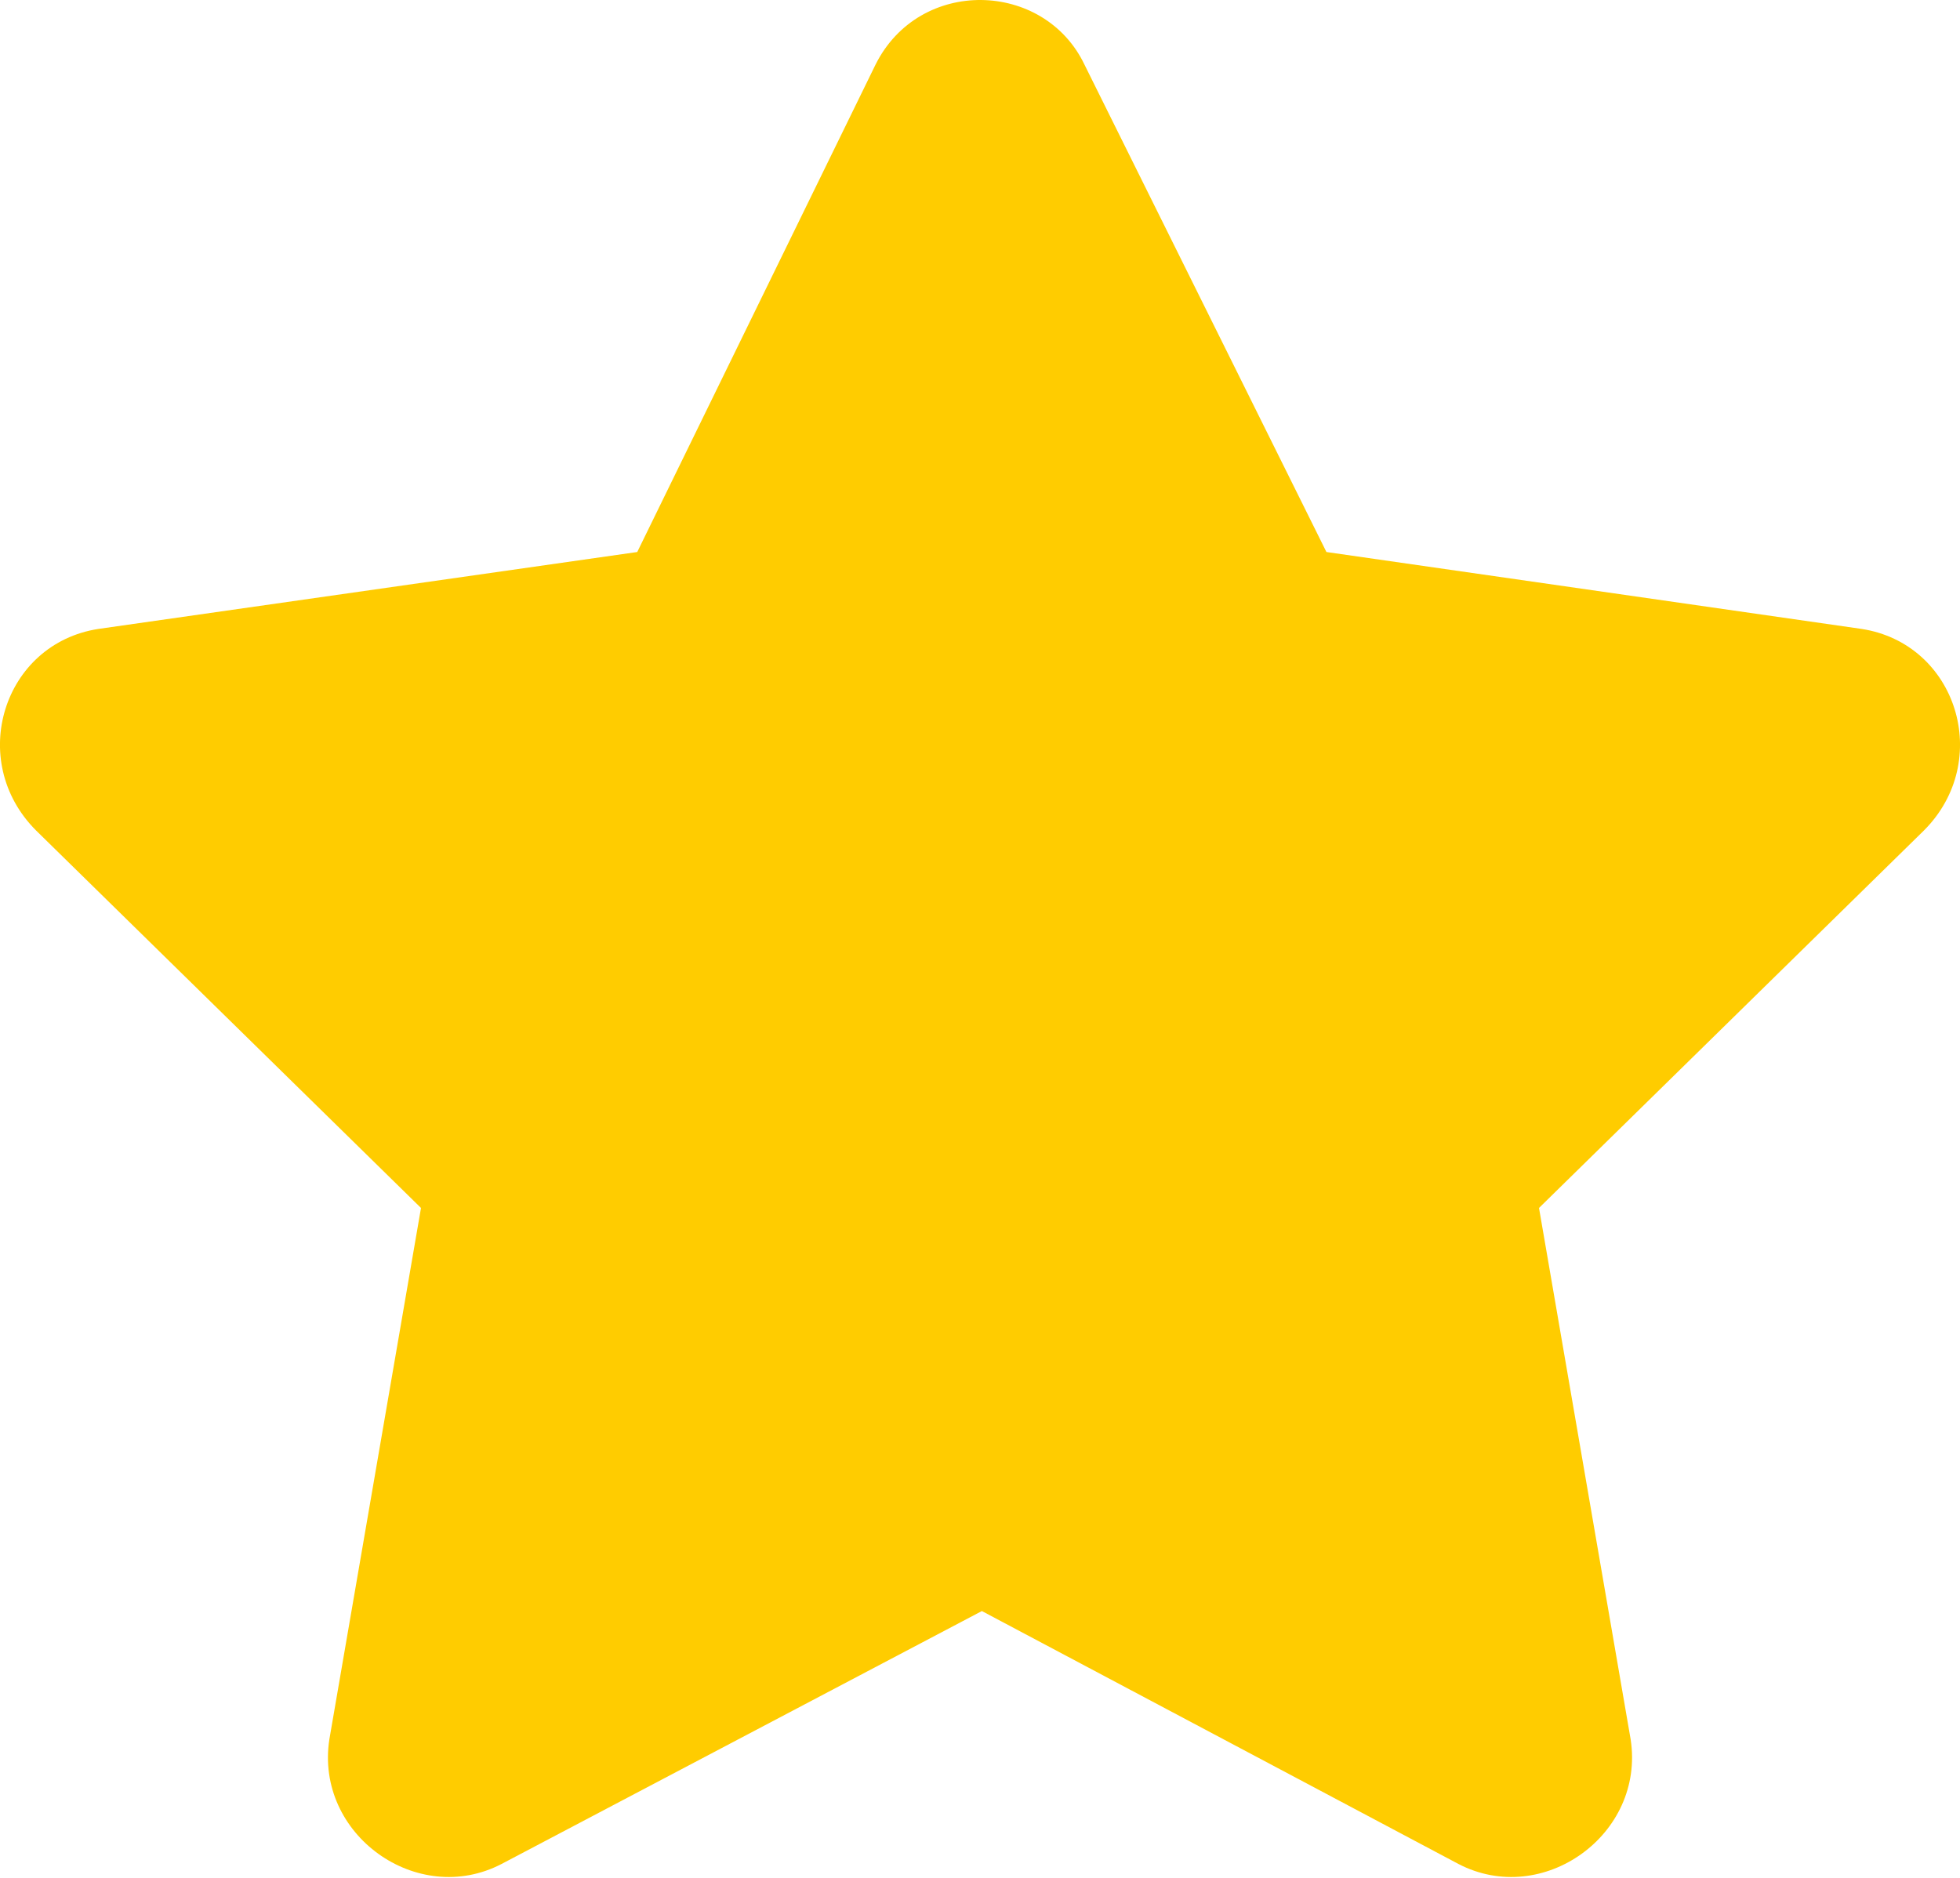
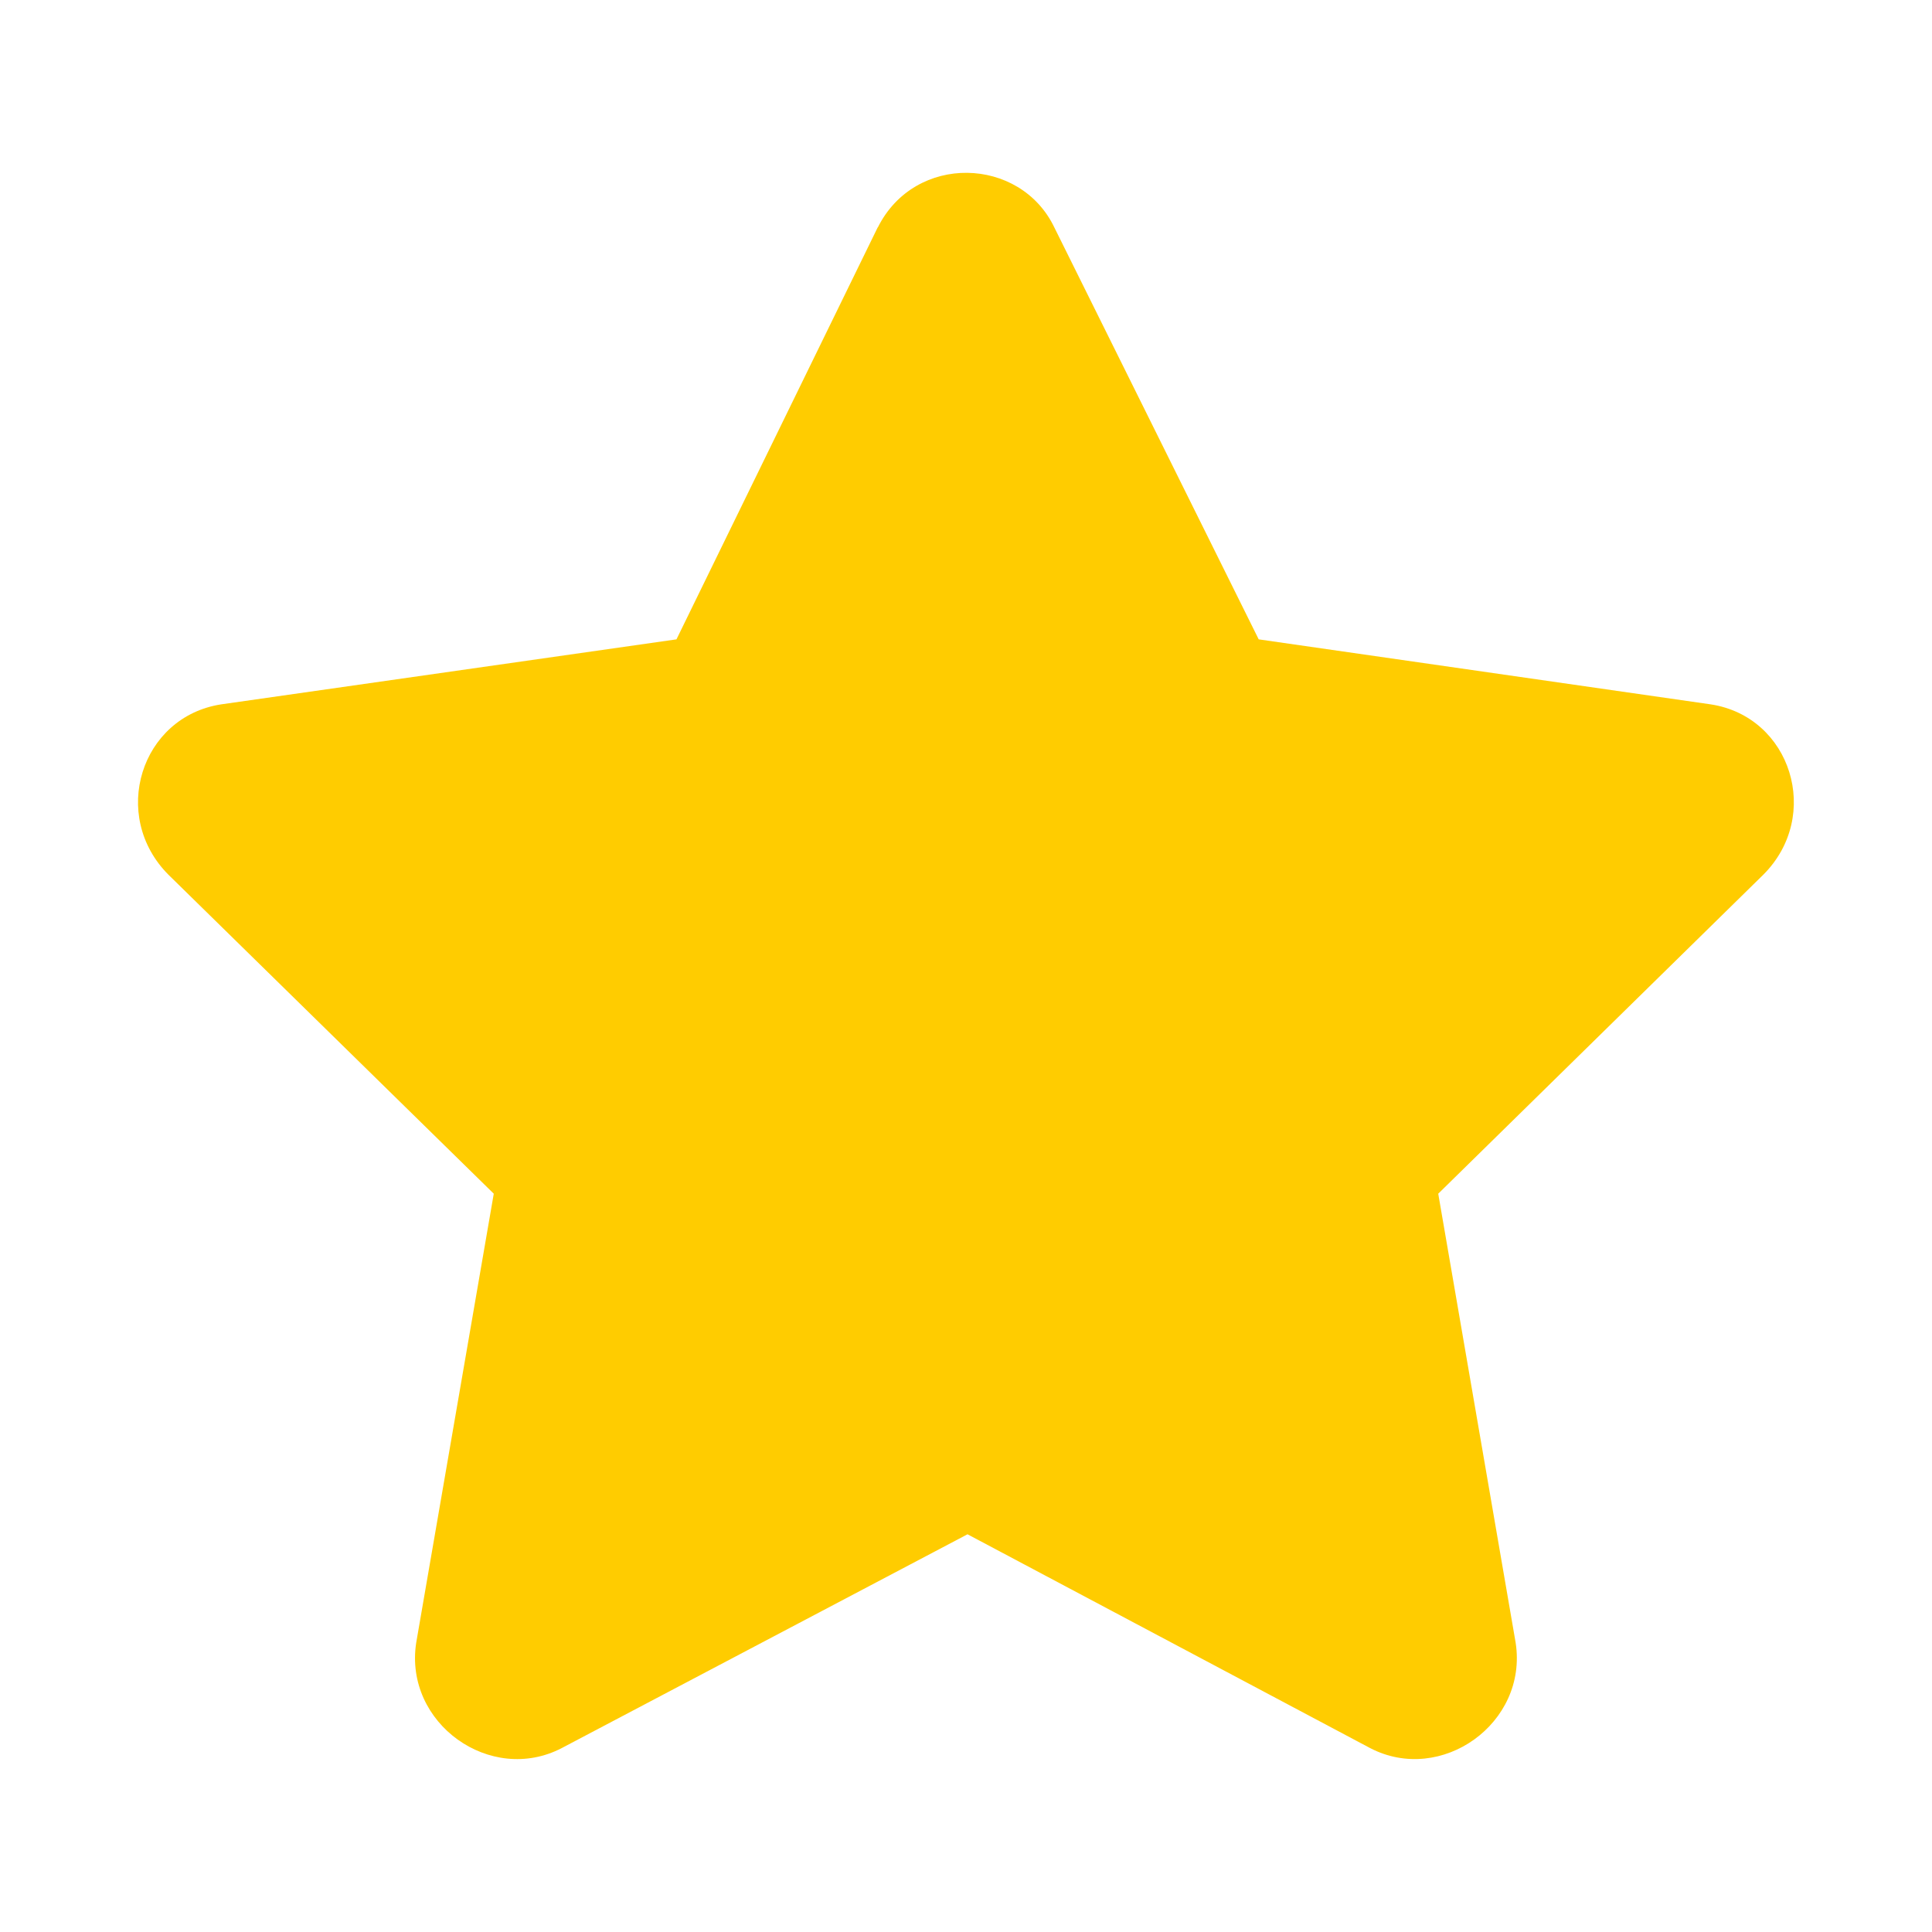
- <svg xmlns="http://www.w3.org/2000/svg" width="24" height="23" viewBox="0 0 24 23" fill="none">
-   <path d="M10.721 0.791L7.803 6.761L1.205 7.703C0.038 7.883 -0.411 9.319 0.442 10.172L5.155 14.795L4.033 21.303C3.853 22.47 5.11 23.368 6.143 22.829L12.023 19.732L17.857 22.829C18.89 23.368 20.147 22.47 19.967 21.303L18.845 14.795L23.558 10.172C24.411 9.319 23.962 7.883 22.795 7.703L16.242 6.761L13.279 0.791C12.786 -0.241 11.259 -0.286 10.721 0.791V0.791Z" fill="#FFCC00" />
+ <svg xmlns="http://www.w3.org/2000/svg" width="14" height="14" viewBox="0 0 14 14" fill="none" version="1.1" id="svg4">
+   <defs id="defs8" />
+   <path d="M 6.36,1.648 4.902,4.633 1.603,5.104 C 1.019,5.194 0.795,5.912 1.221,6.339 L 3.578,8.65 3.016,11.904 c -0.09,0.584 0.539,1.032 1.055,0.763 l 2.94,-1.549 2.917,1.549 c 0.516,0.269 1.145,-0.18 1.055,-0.763 l -0.561,-3.254 2.356,-2.312 c 0.426,-0.426 0.202,-1.145 -0.382,-1.234 L 9.121,4.633 7.64,1.648 c -0.247,-0.516 -1.01,-0.539 -1.279,0 z" fill="#ffcc00" id="path2" style="stroke-width:0.5" />
</svg>
